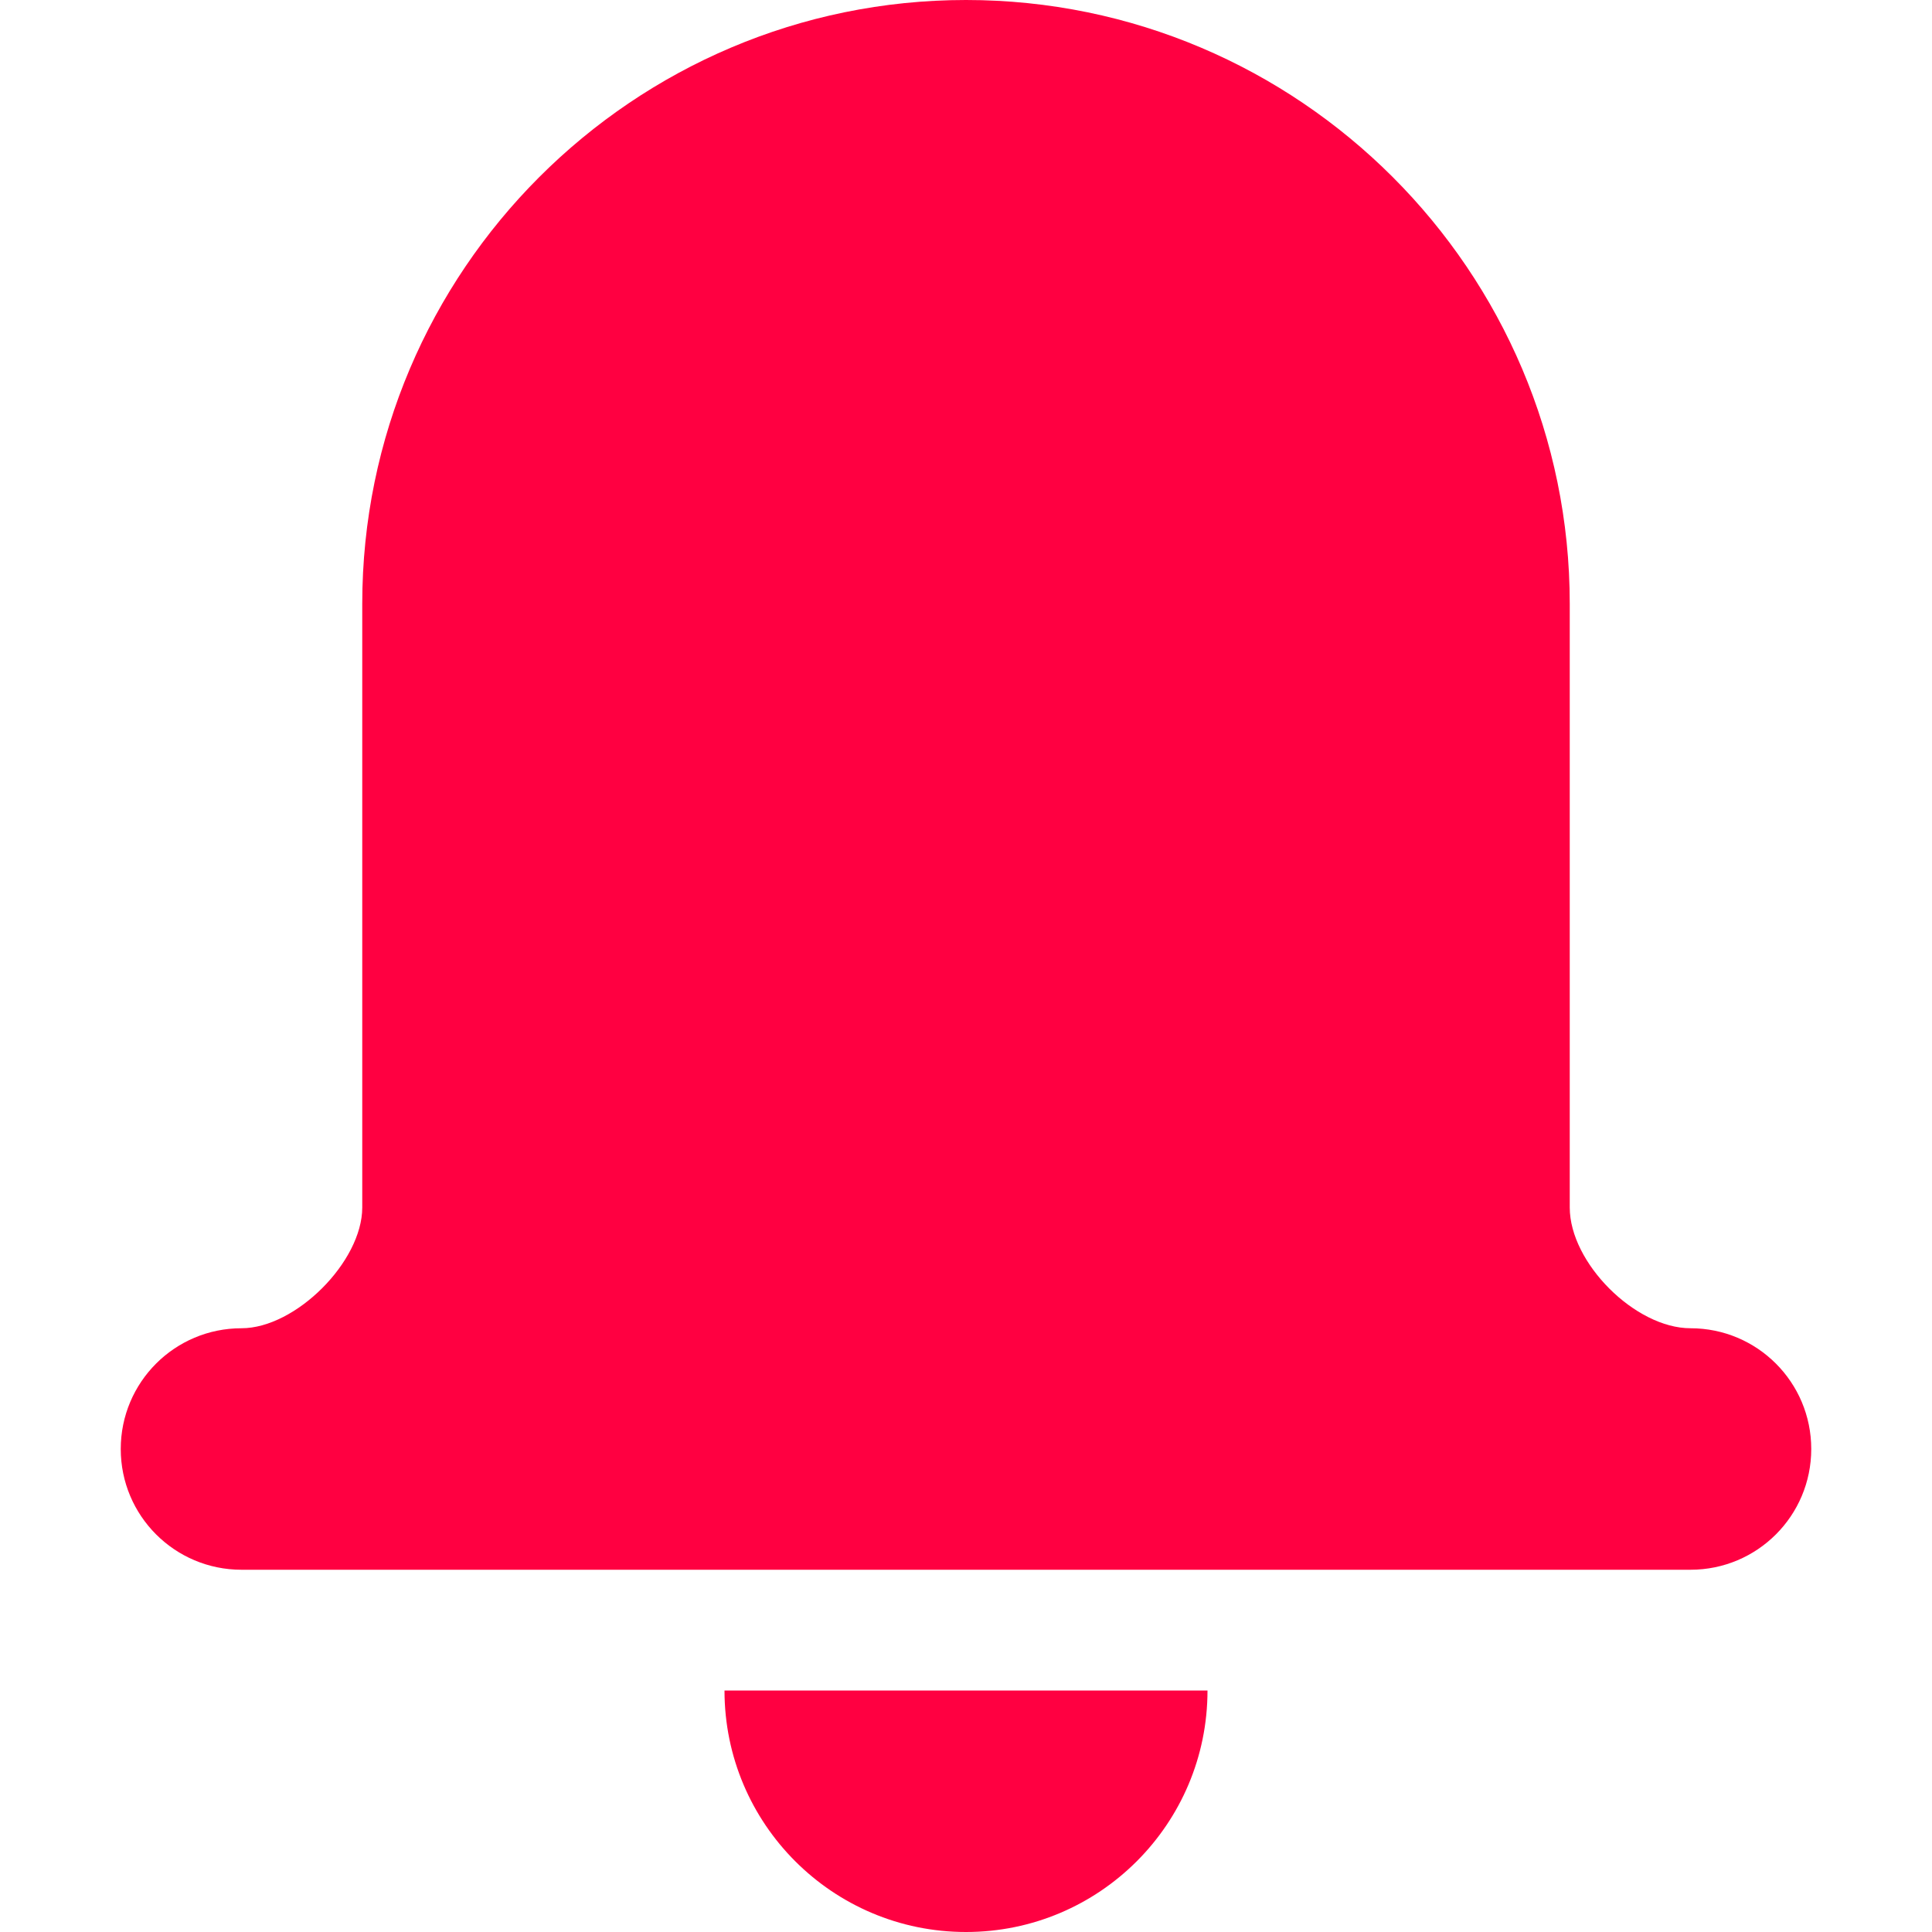
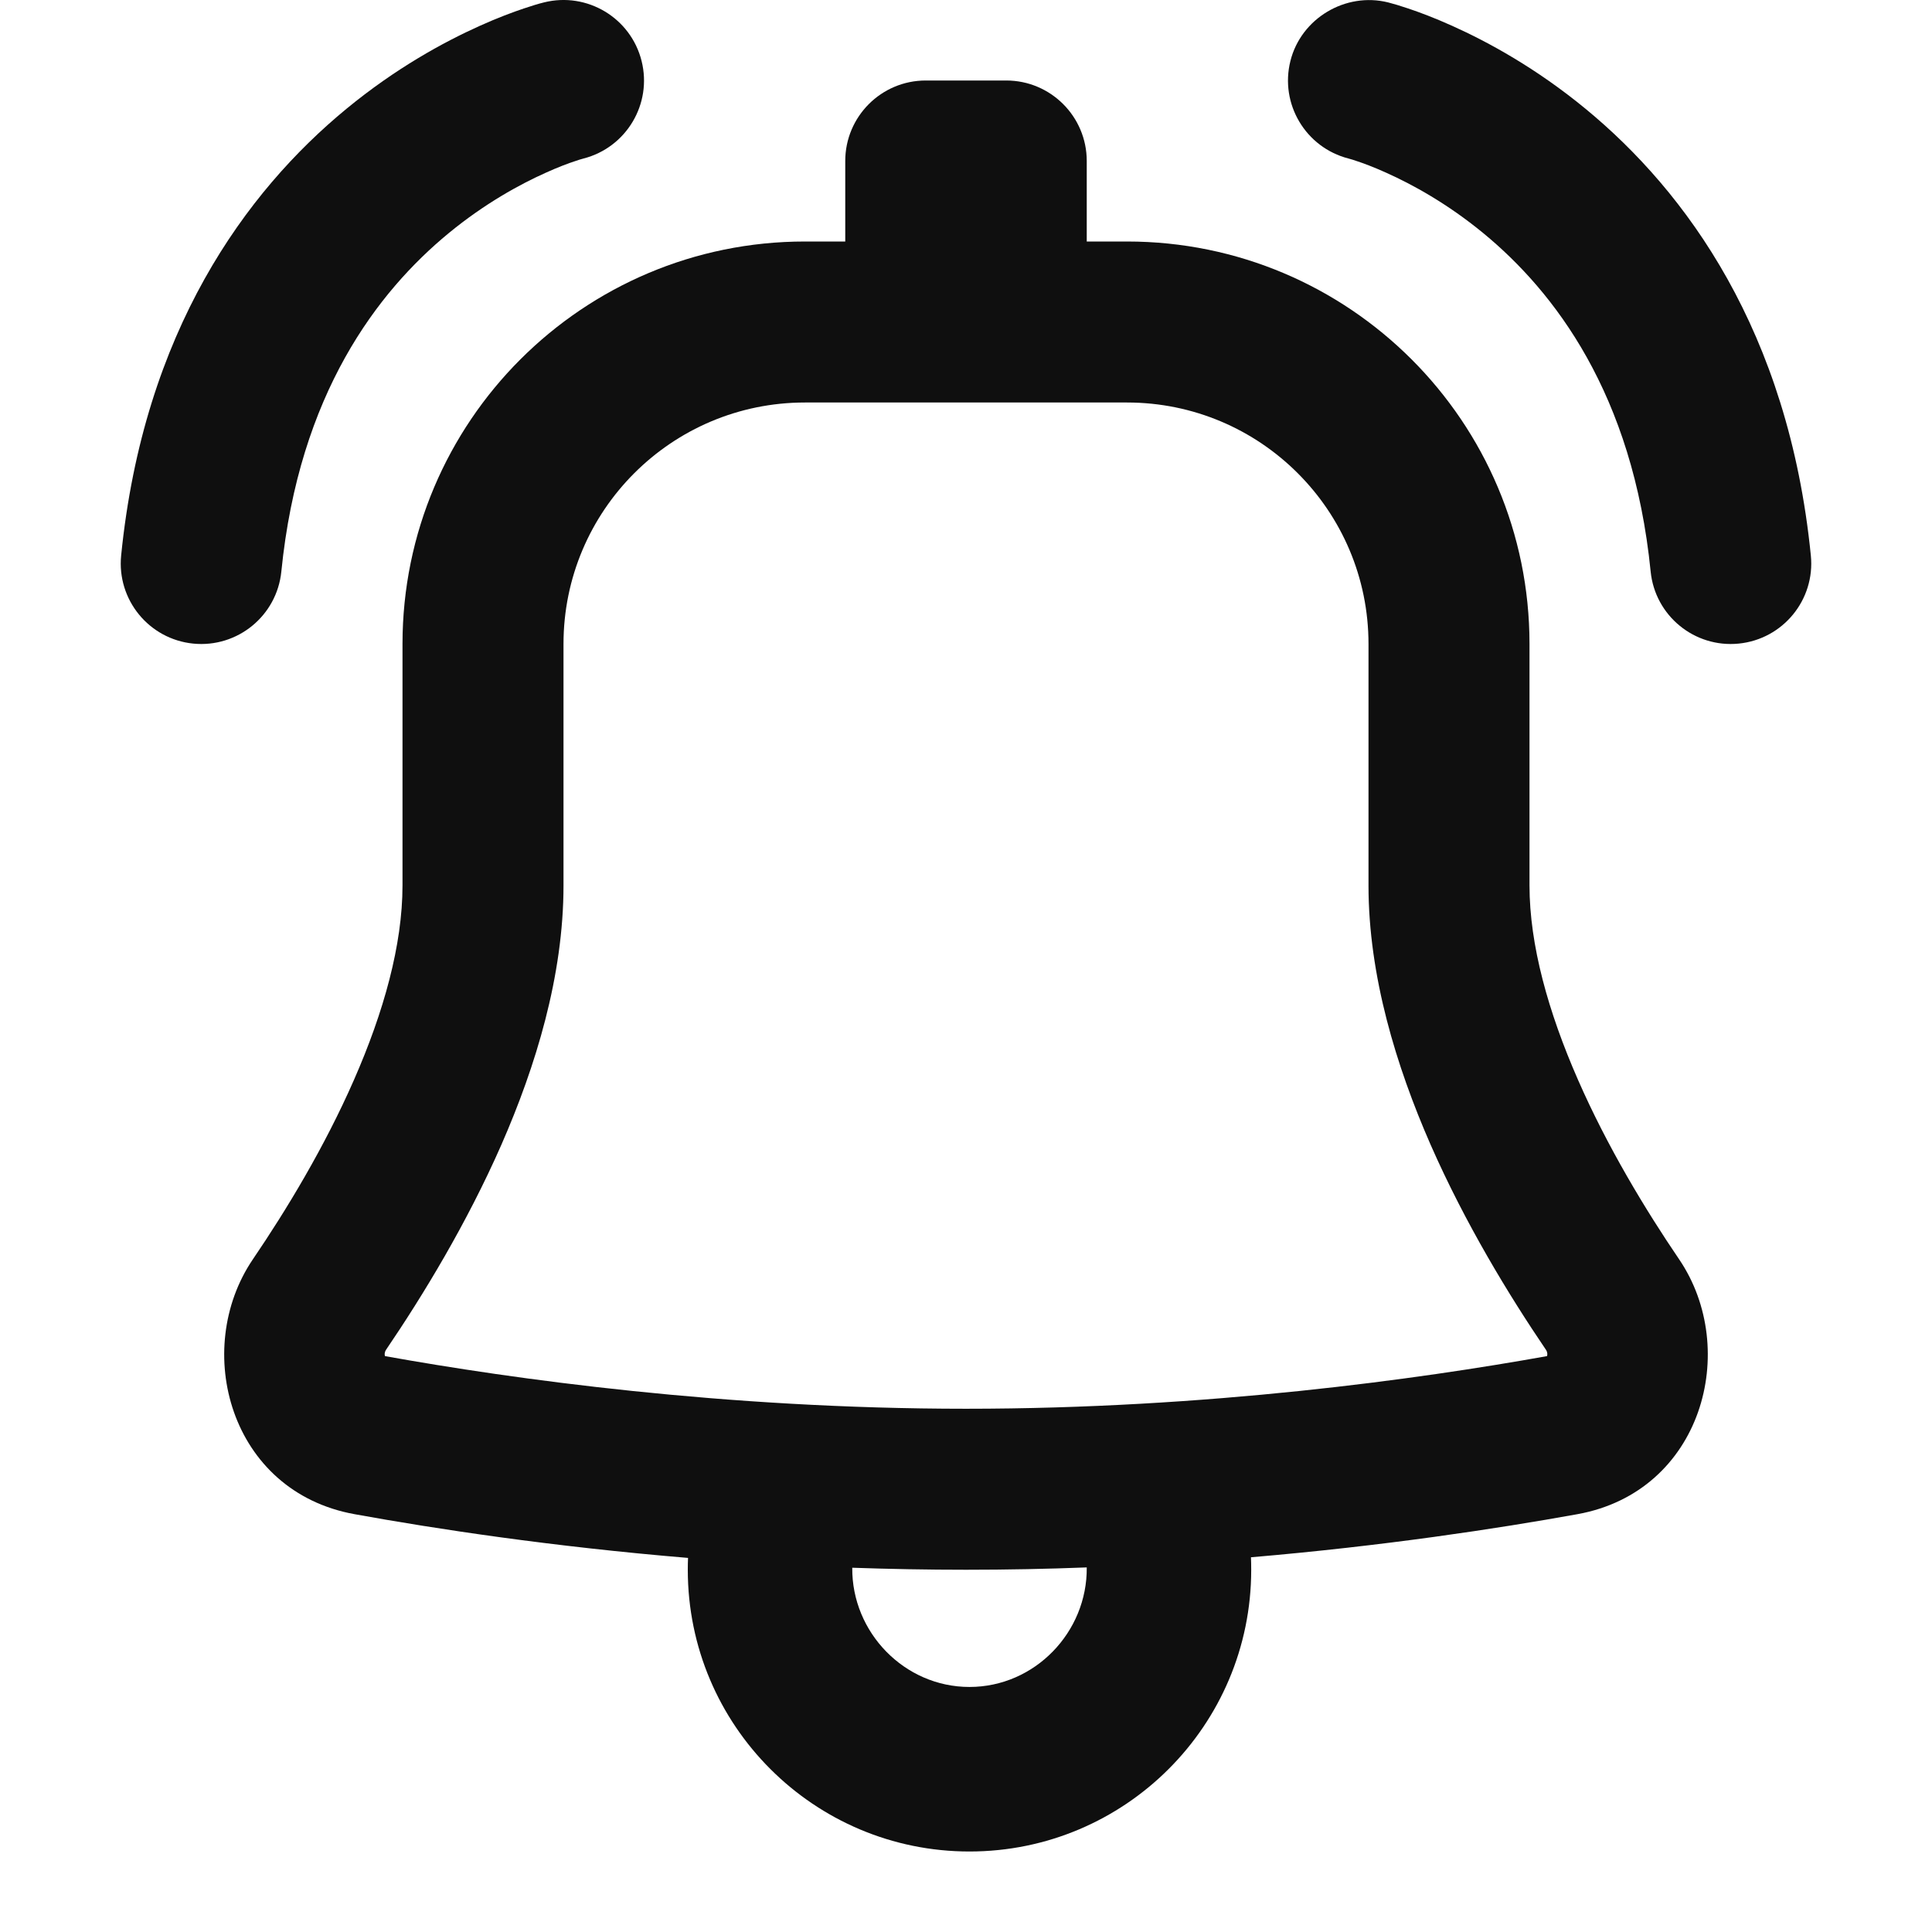
- <svg xmlns="http://www.w3.org/2000/svg" version="1.0" id="Layer_1" width="800px" height="800px" viewBox="0 0 64 64" enable-background="new 0 0 64 64" xml:space="preserve" fill="#000000">
-   <g id="SVGRepo_bgCarrier" stroke-width="0" />
-   <g id="SVGRepo_tracerCarrier" stroke-linecap="round" stroke-linejoin="round" />
-   <g id="SVGRepo_iconCarrier">
-     <g>
-       <path fill="#ff0041" d="M56,44c-1.832,0-4-2.168-4-4V20C52,8.973,43.027,0,32,0S12,8.973,12,20v20c0,1.793-2.207,4-4,4 c-2.211,0-4,1.789-4,4s1.789,4,4,4h48c2.211,0,4-1.789,4-4S58.211,44,56,44z" />
-       <path fill="#ff0041" d="M32,64c4.418,0,8-3.582,8-8H24C24,60.418,27.582,64,32,64z" />
-     </g>
-   </g>
+ <svg xmlns="http://www.w3.org/2000/svg" width="800px" height="800px" viewBox="0 0 24 24" fill="none">
+   <path fill-rule="evenodd" clip-rule="evenodd" d="M11.5 1C10.948 1 10.5 1.448 10.5 2V3H10C7.239 3 5 5.238 5 8V11C5 11.738 4.767 12.572 4.397 13.415C4.032 14.248 3.559 15.029 3.141 15.644C2.382 16.762 2.852 18.53 4.406 18.81C5.421 18.994 6.857 19.212 8.547 19.353C8.545 19.401 8.544 19.451 8.544 19.5C8.544 21.433 10.111 23 12.043 23C13.976 23 15.543 21.433 15.543 19.5C15.543 19.448 15.542 19.397 15.54 19.345C17.192 19.204 18.596 18.99 19.594 18.81C21.148 18.53 21.618 16.762 20.859 15.644C20.441 15.029 19.968 14.248 19.603 13.415C19.233 12.572 19 11.738 19 11V8C19 5.238 16.761 3 14 3H13.5V2C13.5 1.448 13.052 1 12.5 1H11.5ZM12 19.5C12.511 19.5 13.012 19.49 13.5 19.471C13.508 20.276 12.854 20.956 12.043 20.956C11.235 20.956 10.58 20.278 10.587 19.475C11.047 19.491 11.519 19.5 12 19.5ZM10 5C8.343 5 7 6.343 7 8V11C7 12.123 6.655 13.246 6.229 14.219C5.798 15.2 5.255 16.091 4.796 16.767C4.786 16.782 4.781 16.797 4.779 16.811C4.778 16.824 4.779 16.836 4.782 16.846C6.364 17.13 9 17.5 12 17.5C14.999 17.5 17.636 17.13 19.218 16.846C19.221 16.836 19.222 16.824 19.221 16.811C19.219 16.797 19.214 16.782 19.204 16.767C18.745 16.091 18.202 15.2 17.771 14.219C17.345 13.246 17 12.123 17 11V8C17 6.343 15.657 5 14 5H10Z" fill="#0F0F0F" />
+   <path fill-rule="evenodd" clip-rule="evenodd" d="M16.03 0.757C16.162 0.228 16.715 -0.102 17.244 0.03C17.313 0.048 17.379 0.067 17.492 0.105C17.63 0.151 17.818 0.221 18.042 0.322C18.489 0.523 19.085 0.848 19.698 1.353C20.943 2.378 22.216 4.111 22.495 6.901C22.55 7.45 22.149 7.94 21.599 7.995C21.05 8.05 20.56 7.649 20.505 7.1C20.284 4.889 19.307 3.622 18.427 2.897C17.977 2.527 17.542 2.29 17.223 2.147C17.064 2.075 16.937 2.028 16.854 2.001C16.82 1.989 16.786 1.978 16.751 1.969C16.219 1.832 15.896 1.291 16.03 0.757Z" fill="#0F0F0F" />
+   <path fill-rule="evenodd" clip-rule="evenodd" d="M7.97 0.757C7.836 0.222 7.293 -0.104 6.757 0.03C6.688 0.047 6.622 0.067 6.508 0.105C6.371 0.151 6.182 0.221 5.958 0.322C5.511 0.523 4.915 0.848 4.302 1.353C3.057 2.378 1.784 4.111 1.505 6.9C1.45 7.45 1.851 7.94 2.4 7.995C2.95 8.05 3.44 7.649 3.495 7.099C3.716 4.889 4.693 3.622 5.573 2.897C6.023 2.527 6.458 2.29 6.777 2.147C6.935 2.075 7.063 2.028 7.146 2.001C7.18 1.989 7.214 1.978 7.249 1.969C7.781 1.832 8.104 1.291 7.97 0.757Z" fill="#0F0F0F" />
</svg>
